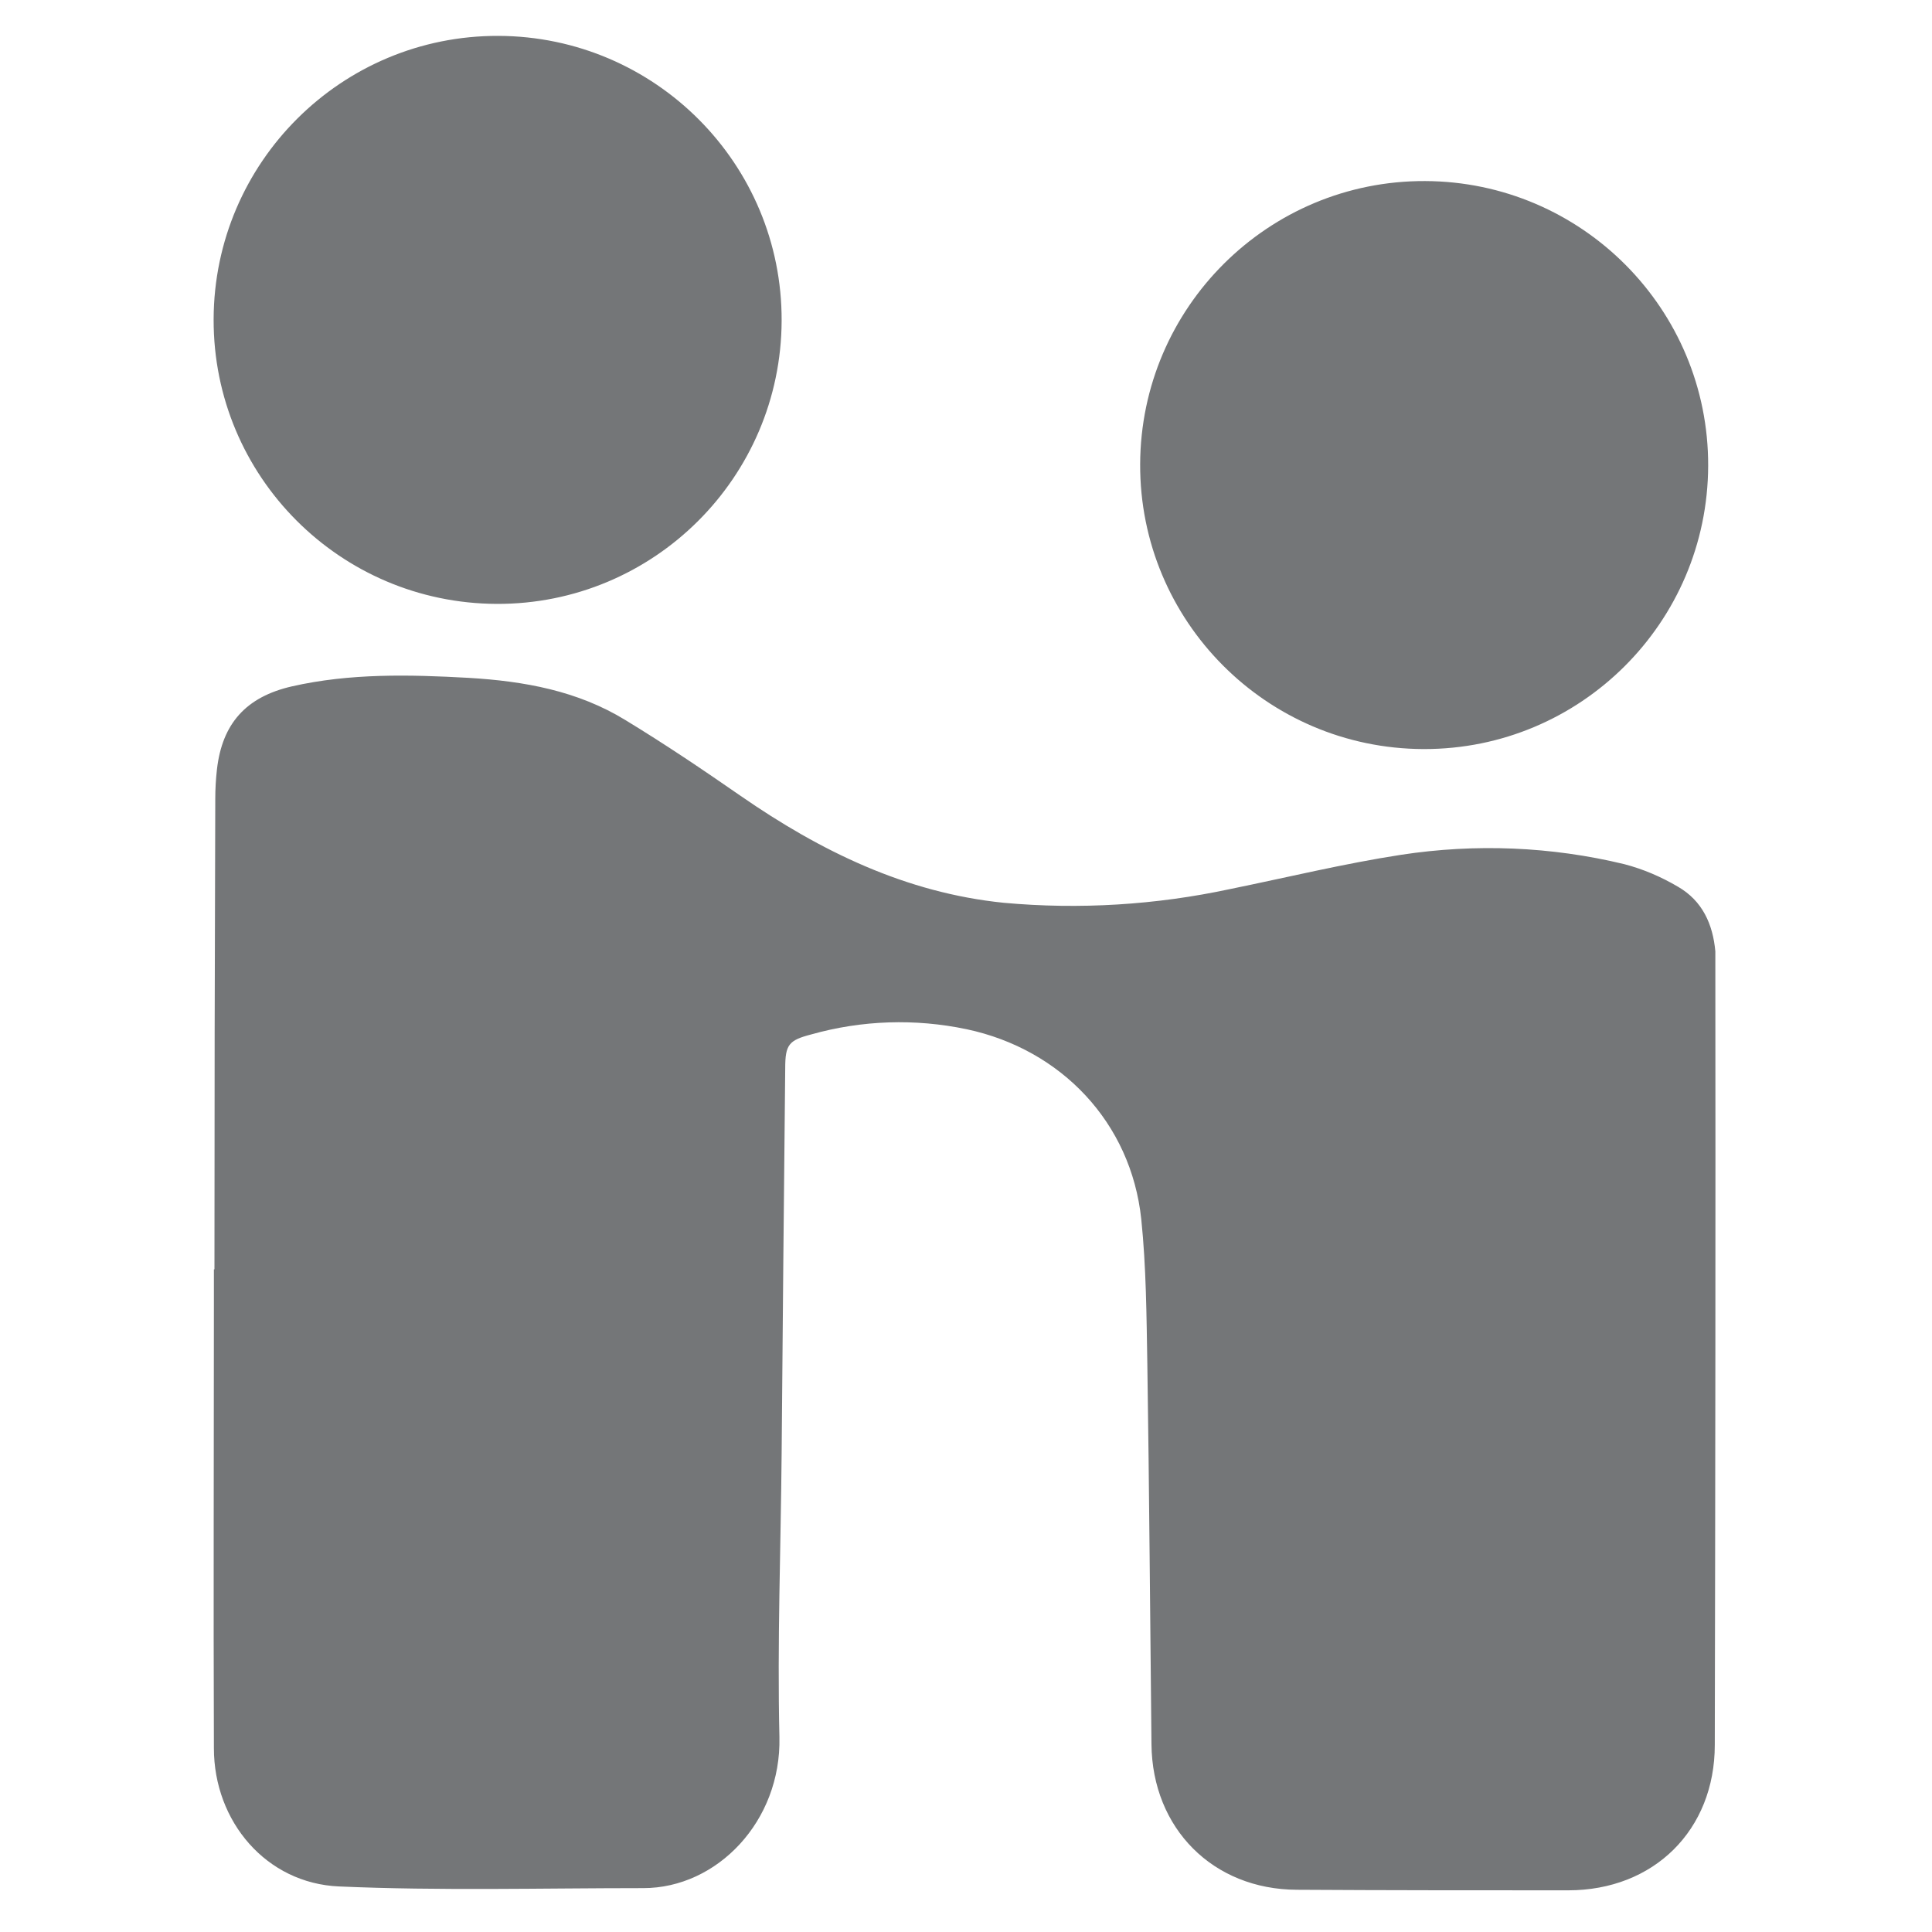
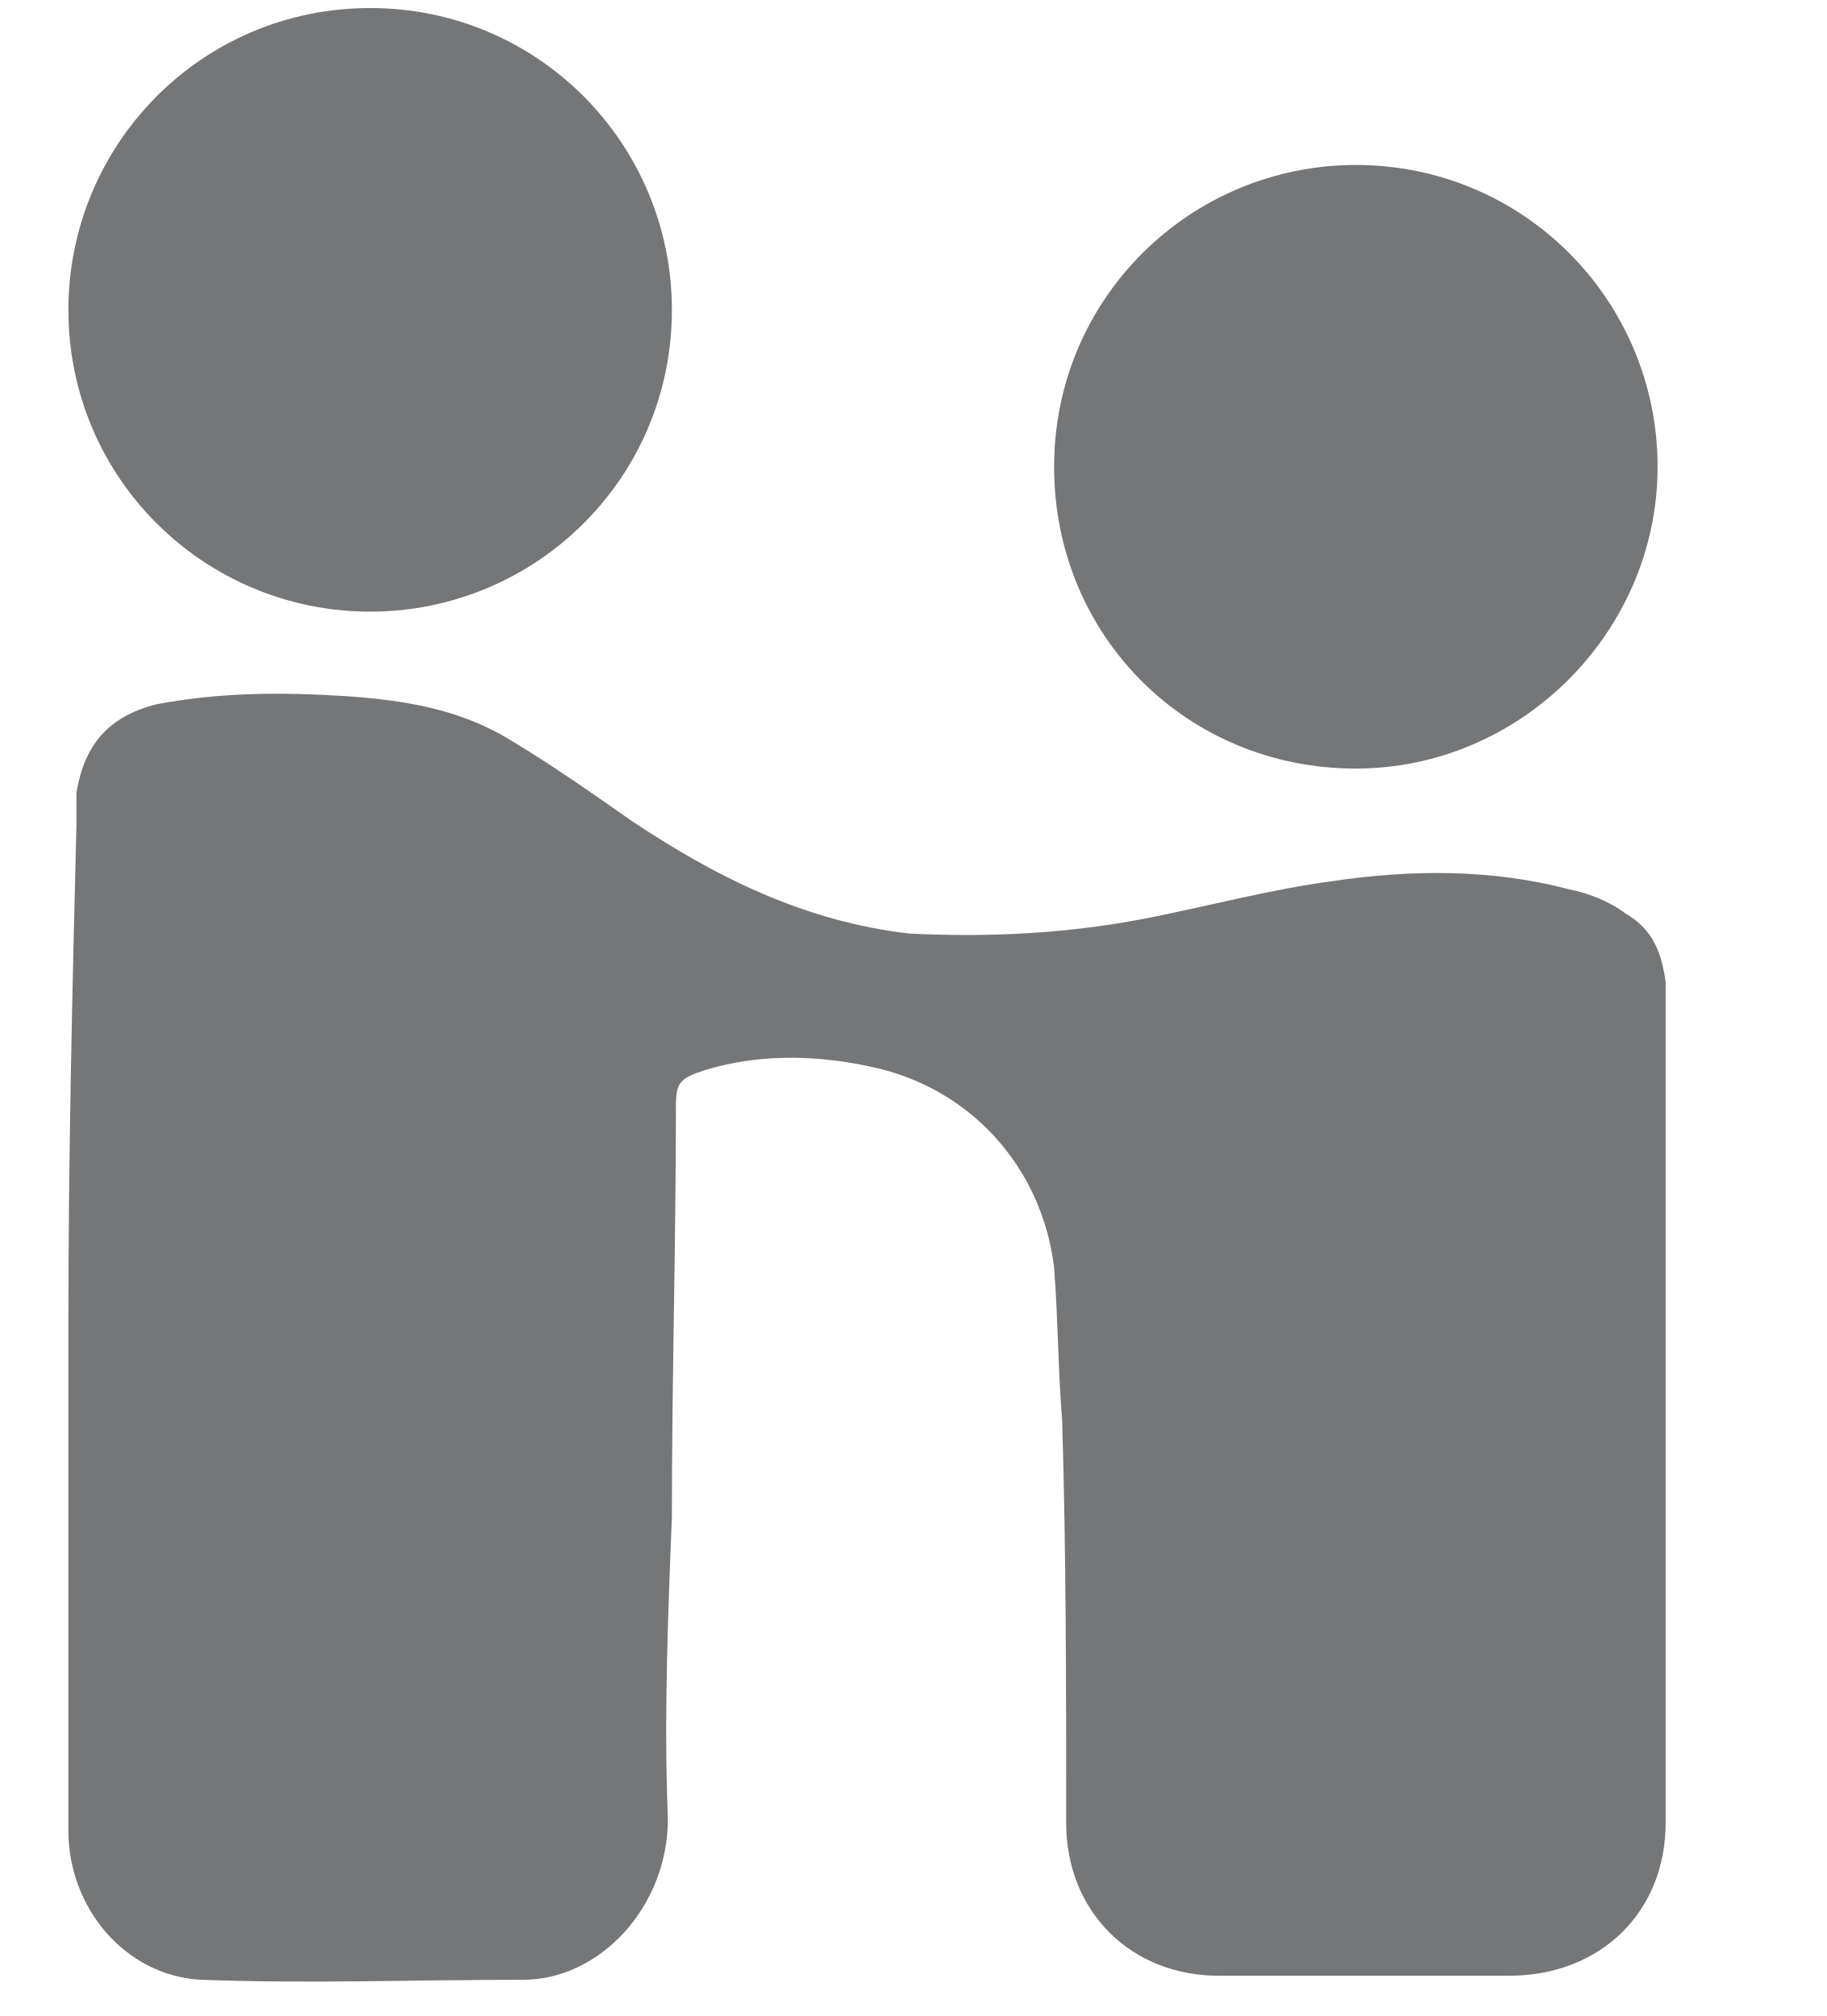
- <svg xmlns="http://www.w3.org/2000/svg" version="1.1" id="Layer_1" x="0px" y="0px" viewBox="0 0 700 700" style="enable-background:new 0 0 700 700;" xml:space="preserve">
+ <svg xmlns="http://www.w3.org/2000/svg" version="1.1" id="Layer_1" x="0px" y="0px" viewBox="0 0 45.4 50.1" style="enable-background:new 0 0 45.4 50.1;" xml:space="preserve">
  <style type="text/css">
	.st0{fill:#747678;}
</style>
  <g id="Black_Logo_HS">
-     <path class="st0" d="M77.7,459.9h-0.2c0,4.4,0,8.8,0,13.2c0,53.4-0.2,106.9,0,160.3c0,26.6,19,49,45.4,50.1   c36.6,1.6,73.3,0.6,110.2,0.6c26.7,0,50-24.2,49.3-54.7c-0.8-34.2,0.5-68.5,0.8-102.7c0.4-46.5,0.8-93.1,1.3-139.7   c0-8.5,1.3-10.1,9.4-12.2c18.4-5.2,37.7-5.8,56.3-1.9c34.4,7.3,59.6,33.9,63.3,68.8c1.8,17.4,1.9,35,2.2,52.5   c0.7,45.8,1,91.8,1.5,137.8c0.3,30.5,22.3,52.6,52.7,52.7c32.8,0.2,65.5,0.2,98.3,0.2c31,0,53.1-21.8,53.1-52.7   c0.2-94.4,0.3-188.7,0.2-283.1c0-1.5,0-3.1,0-4.4c-0.9-9.9-4.7-18.3-13.5-23.4c-6.1-3.6-12.6-6.4-19.5-8.2   c-26.5-6.4-53.9-7.5-80.8-3.4c-20.8,3.2-41.3,8.2-61.9,12.4c-27,5.8-54.7,7.5-82.1,5c-35.5-3.6-66.4-18.7-95.3-38.7   c-13.7-9.5-27.5-18.8-41.8-27.5c-17.3-10.6-36.6-14.1-56.8-15.3c-21.5-1.2-43-1.7-64.1,3.1c-16.5,3.8-25.2,13.4-27.1,30.1   c-0.4,3.5-0.6,7.1-0.6,10.6C77.8,346.3,77.7,403.1,77.7,459.9z M180,218.8c56.8,0.2,103-45.8,103.2-102.6S237.4,13.2,180.6,13   S77.6,58.8,77.4,115.6c0,0.1,0,0.1,0,0.2C77.3,172.6,123.2,218.6,180,218.8L180,218.8z M618.9,168.8c0.2-56.8-45.8-103-102.6-103.2   s-103,45.8-103.2,102.6s45.8,103,102.6,103.2c0.1,0,0.1,0,0.2,0C572.6,271.5,618.7,225.6,618.9,168.8z" />
+     <path class="st0" d="M1.7,32.8L1.7,32.8c0,0.3,0,0.6,0,1c0,3.9,0,7.8,0,11.7c0,1.9,1.4,3.6,3.3,3.7c2.7,0.1,5.3,0,8,0   c1.9,0,3.6-1.8,3.6-4c-0.1-2.5,0-5,0.1-7.5c0-3.4,0.1-6.8,0.1-10.2c0-0.6,0.1-0.7,0.7-0.9c1.3-0.4,2.7-0.4,4.1-0.1   c2.5,0.5,4.3,2.5,4.6,5c0.1,1.3,0.1,2.6,0.2,3.8c0.1,3.3,0.1,6.7,0.1,10c0,2.2,1.6,3.8,3.8,3.8c2.4,0,4.8,0,7.2,0   c2.3,0,3.9-1.6,3.9-3.8c0-6.9,0-13.8,0-20.6c0-0.1,0-0.2,0-0.3c-0.1-0.7-0.3-1.3-1-1.7c-0.4-0.3-0.9-0.5-1.4-0.6   c-1.9-0.5-3.9-0.5-5.9-0.2c-1.5,0.2-3,0.6-4.5,0.9c-2,0.4-4,0.5-6,0.4c-2.6-0.3-4.8-1.4-6.9-2.8c-1-0.7-2-1.4-3-2   c-1.3-0.8-2.7-1-4.1-1.1c-1.6-0.1-3.1-0.1-4.7,0.2c-1.2,0.3-1.8,1-2,2.2c0,0.3,0,0.5,0,0.8C1.8,24.5,1.7,28.7,1.7,32.8z M9.2,15.2   c4.1,0,7.5-3.3,7.5-7.5c0-4.1-3.3-7.5-7.5-7.5S1.7,3.6,1.7,7.7c0,0,0,0,0,0C1.7,11.9,5.1,15.2,9.2,15.2L9.2,15.2z M41.2,11.6   c0-4.1-3.3-7.5-7.5-7.5c-4.1,0-7.5,3.3-7.5,7.5s3.3,7.5,7.5,7.5c0,0,0,0,0,0C37.8,19.1,41.2,15.7,41.2,11.6z" />
  </g>
</svg>
